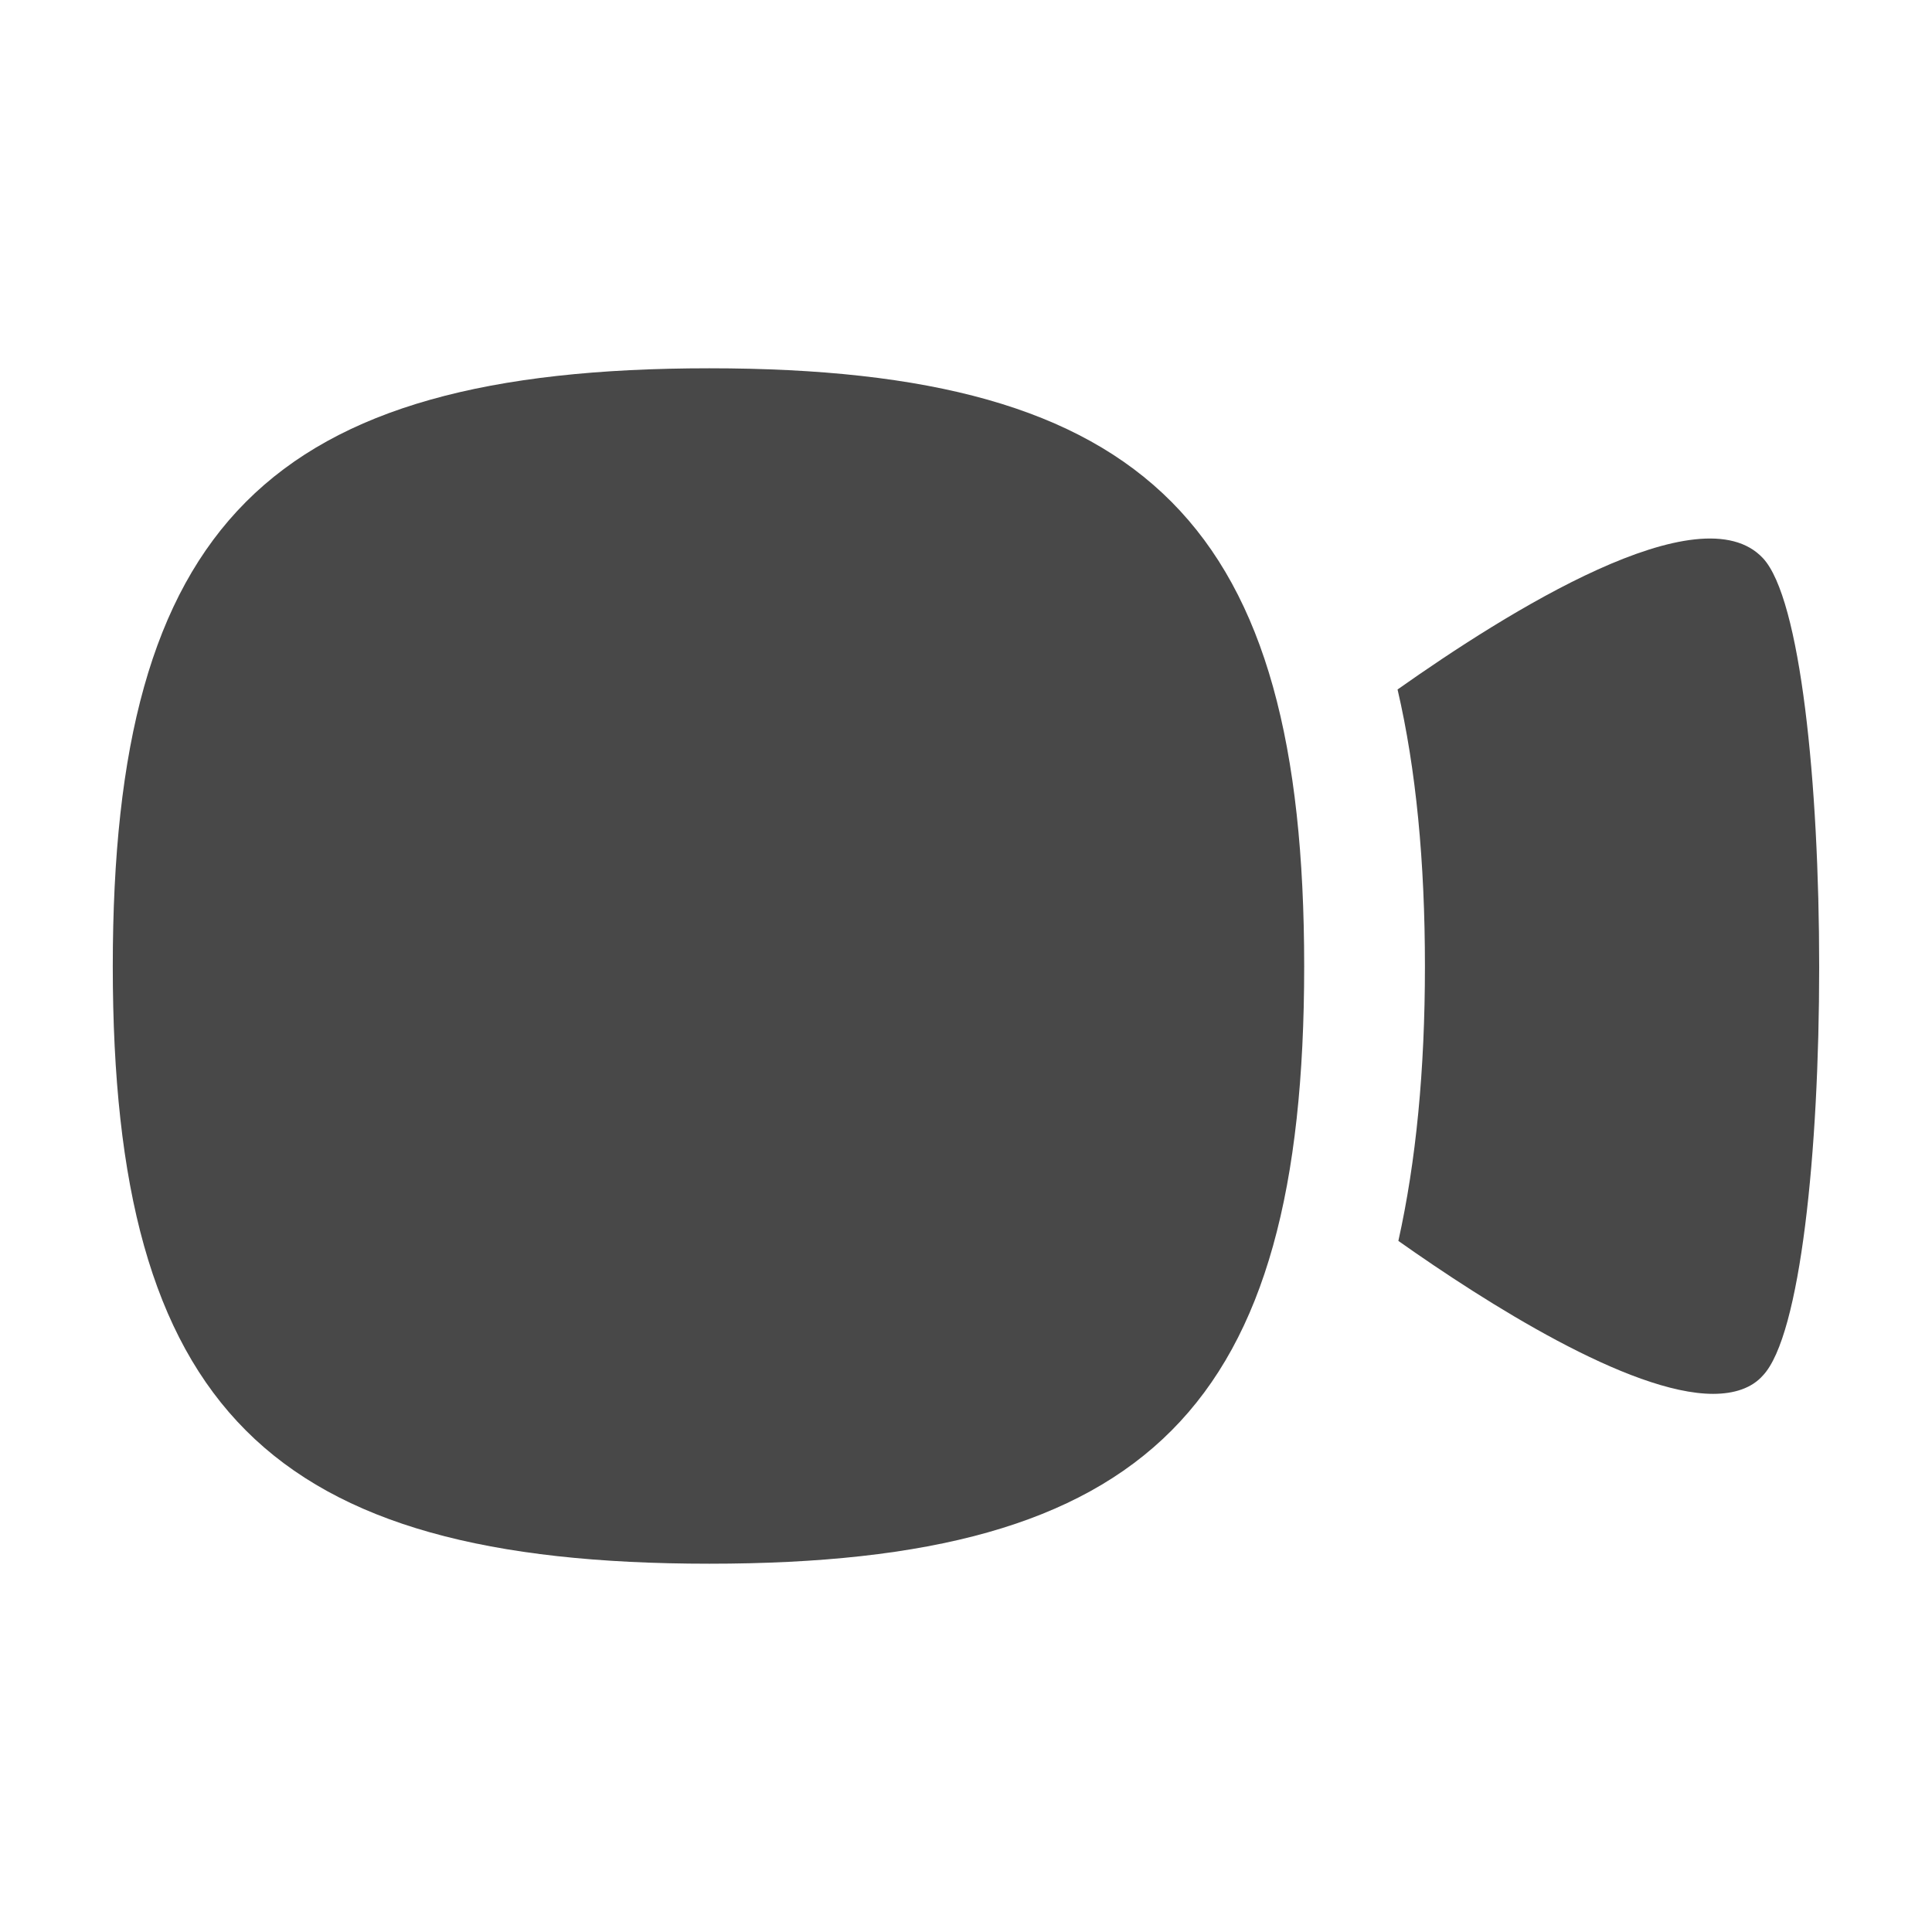
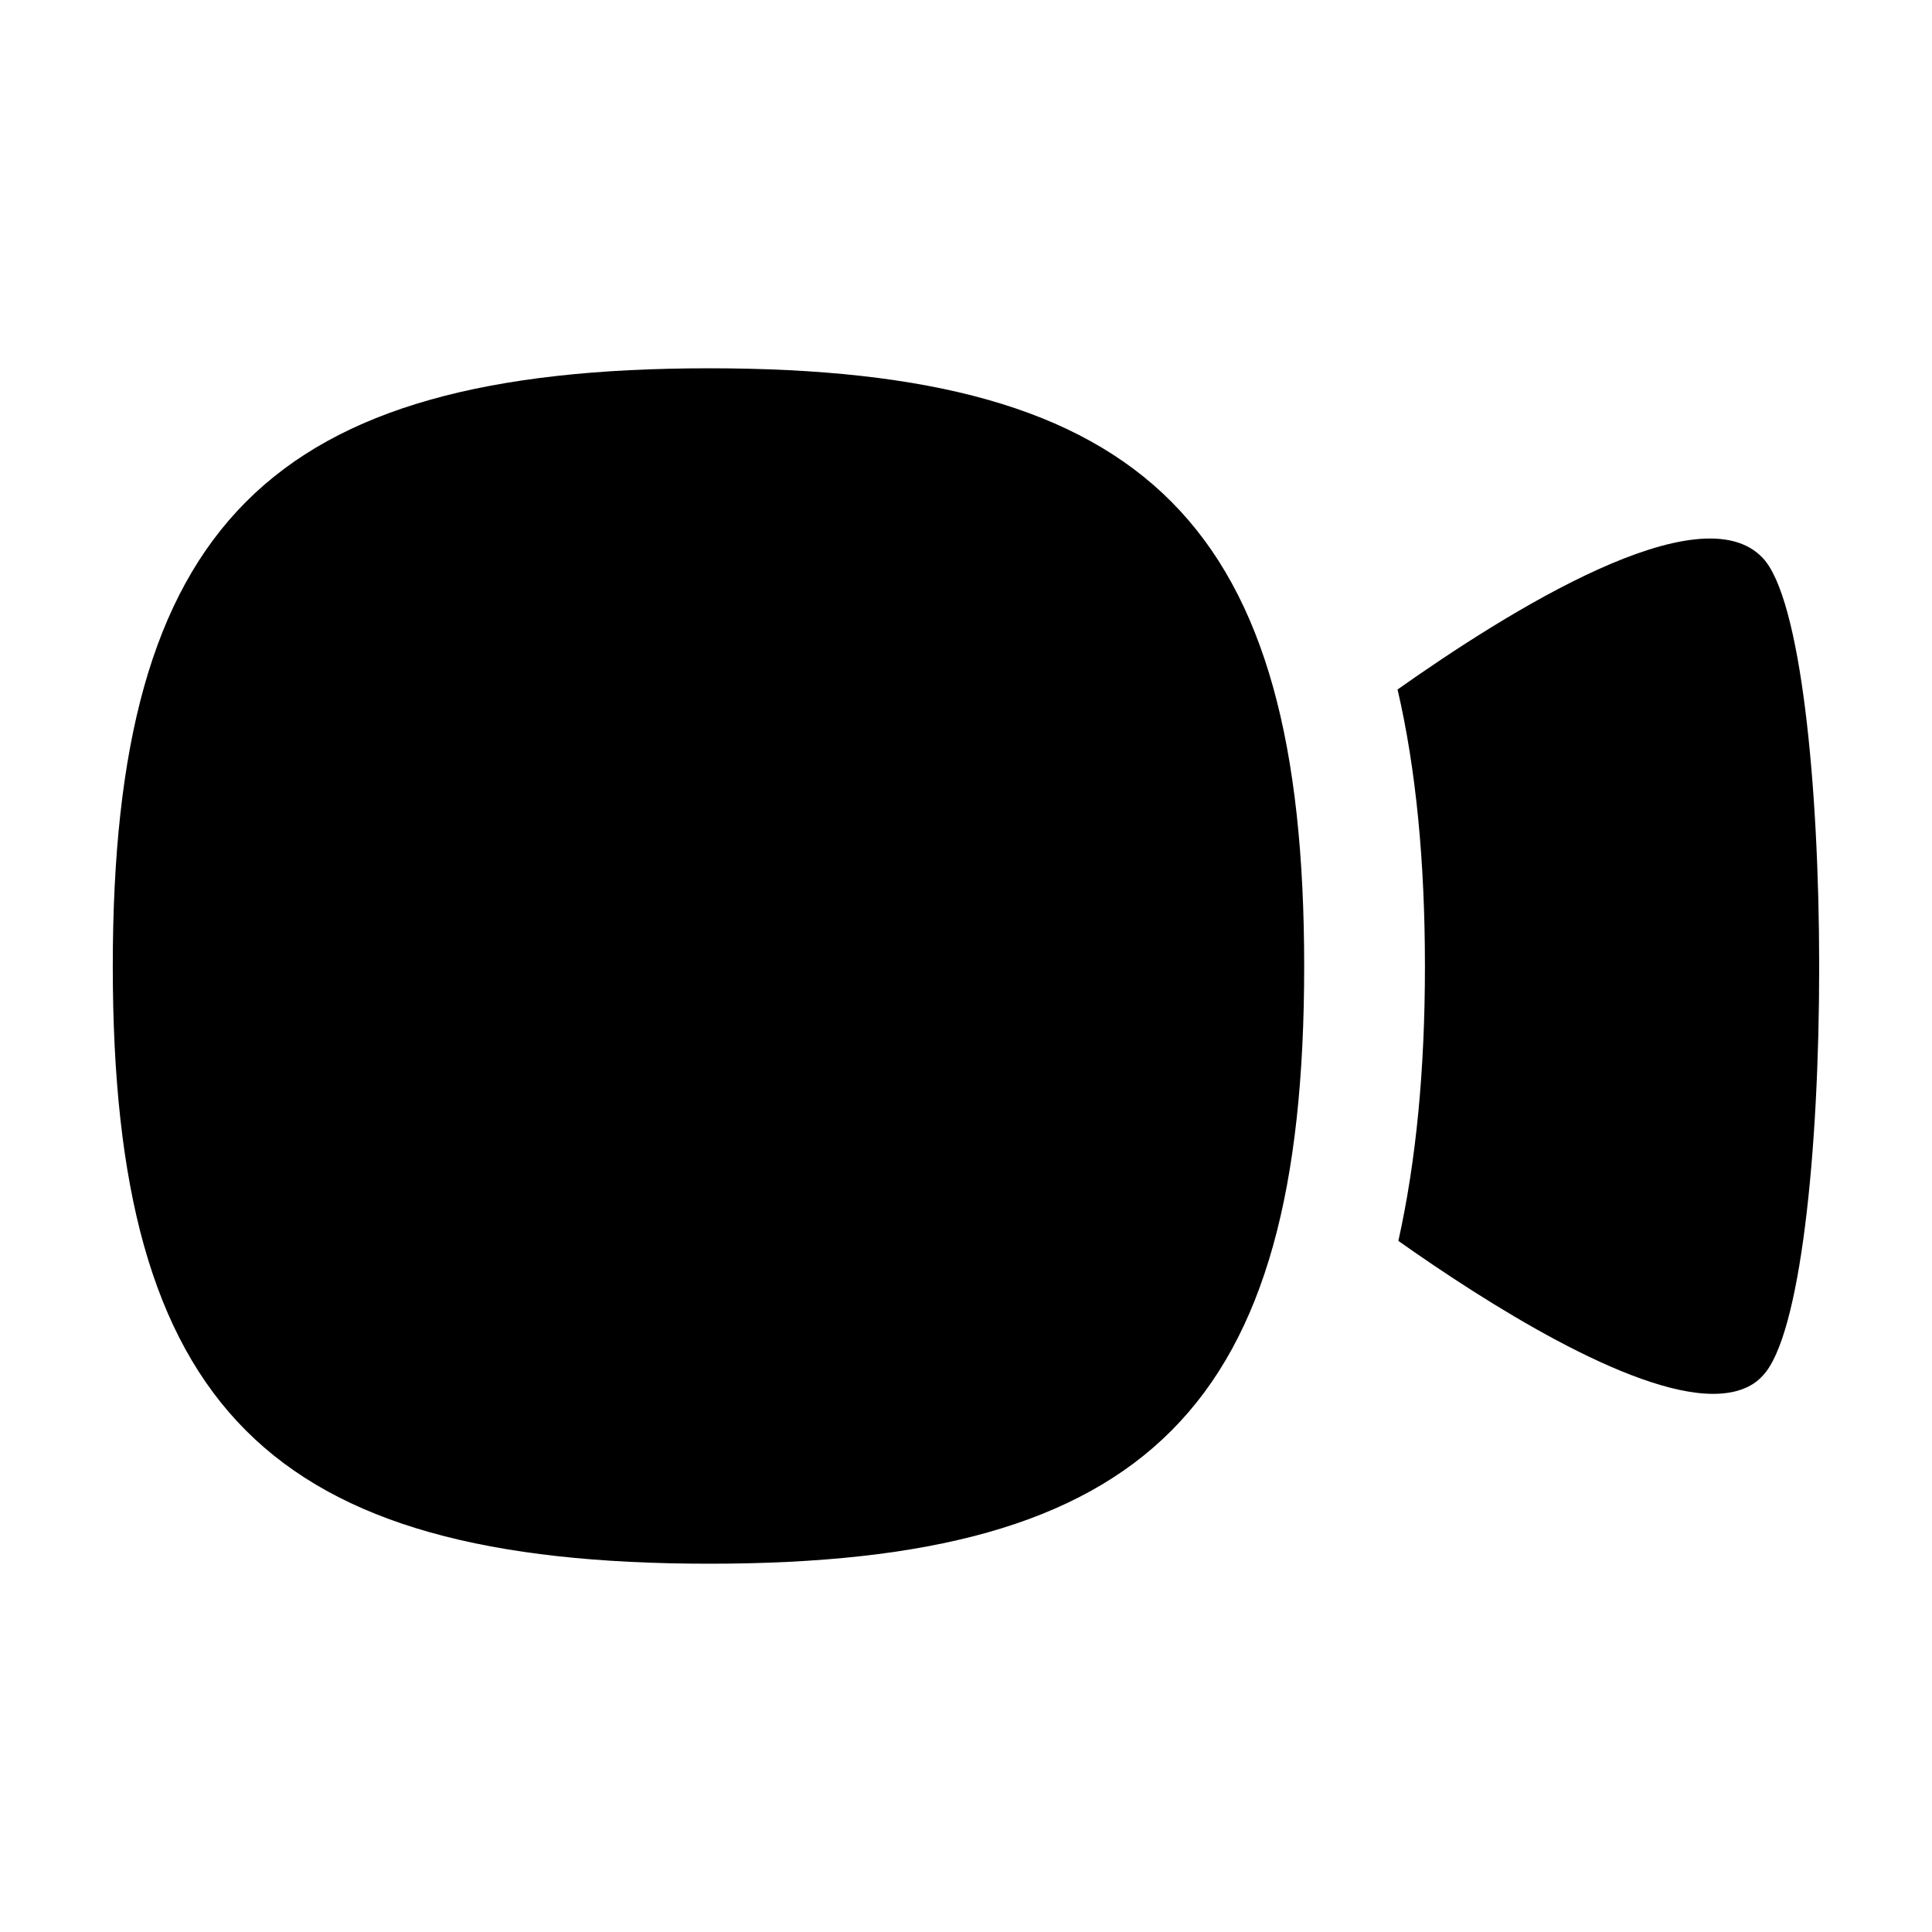
<svg xmlns="http://www.w3.org/2000/svg" width="24" height="24" viewBox="0 0 24 24" fill="none">
-   <path fill-rule="evenodd" clip-rule="evenodd" d="M21.901 6.935C21.121 6.095 18.721 7.605 17.361 8.565C17.591 9.555 17.701 10.705 17.701 12.005C17.701 13.295 17.591 14.425 17.371 15.415C18.461 16.185 20.241 17.315 21.281 17.315C21.541 17.315 21.761 17.245 21.901 17.085C22.831 16.095 22.831 7.935 21.901 6.935Z" fill="#484848" />
-   <path fill-rule="evenodd" clip-rule="evenodd" d="M8.811 4.575C3.341 4.575 1.401 6.525 1.401 12.005C1.401 17.485 3.341 19.425 8.811 19.425C14.271 19.425 16.201 17.485 16.201 12.005C16.201 6.525 14.271 4.575 8.811 4.575Z" fill="#484848" />
+   <path fill-rule="evenodd" clip-rule="evenodd" d="M21.901 6.935C21.121 6.095 18.721 7.605 17.361 8.565C17.591 9.555 17.701 10.705 17.701 12.005C17.701 13.295 17.591 14.425 17.371 15.415C18.461 16.185 20.241 17.315 21.281 17.315C21.541 17.315 21.761 17.245 21.901 17.085C22.831 16.095 22.831 7.935 21.901 6.935Z" fill="currentColor" />
+   <path fill-rule="evenodd" clip-rule="evenodd" d="M8.811 4.575C3.341 4.575 1.401 6.525 1.401 12.005C1.401 17.485 3.341 19.425 8.811 19.425C14.271 19.425 16.201 17.485 16.201 12.005C16.201 6.525 14.271 4.575 8.811 4.575Z" fill="currentColor" />
</svg>
